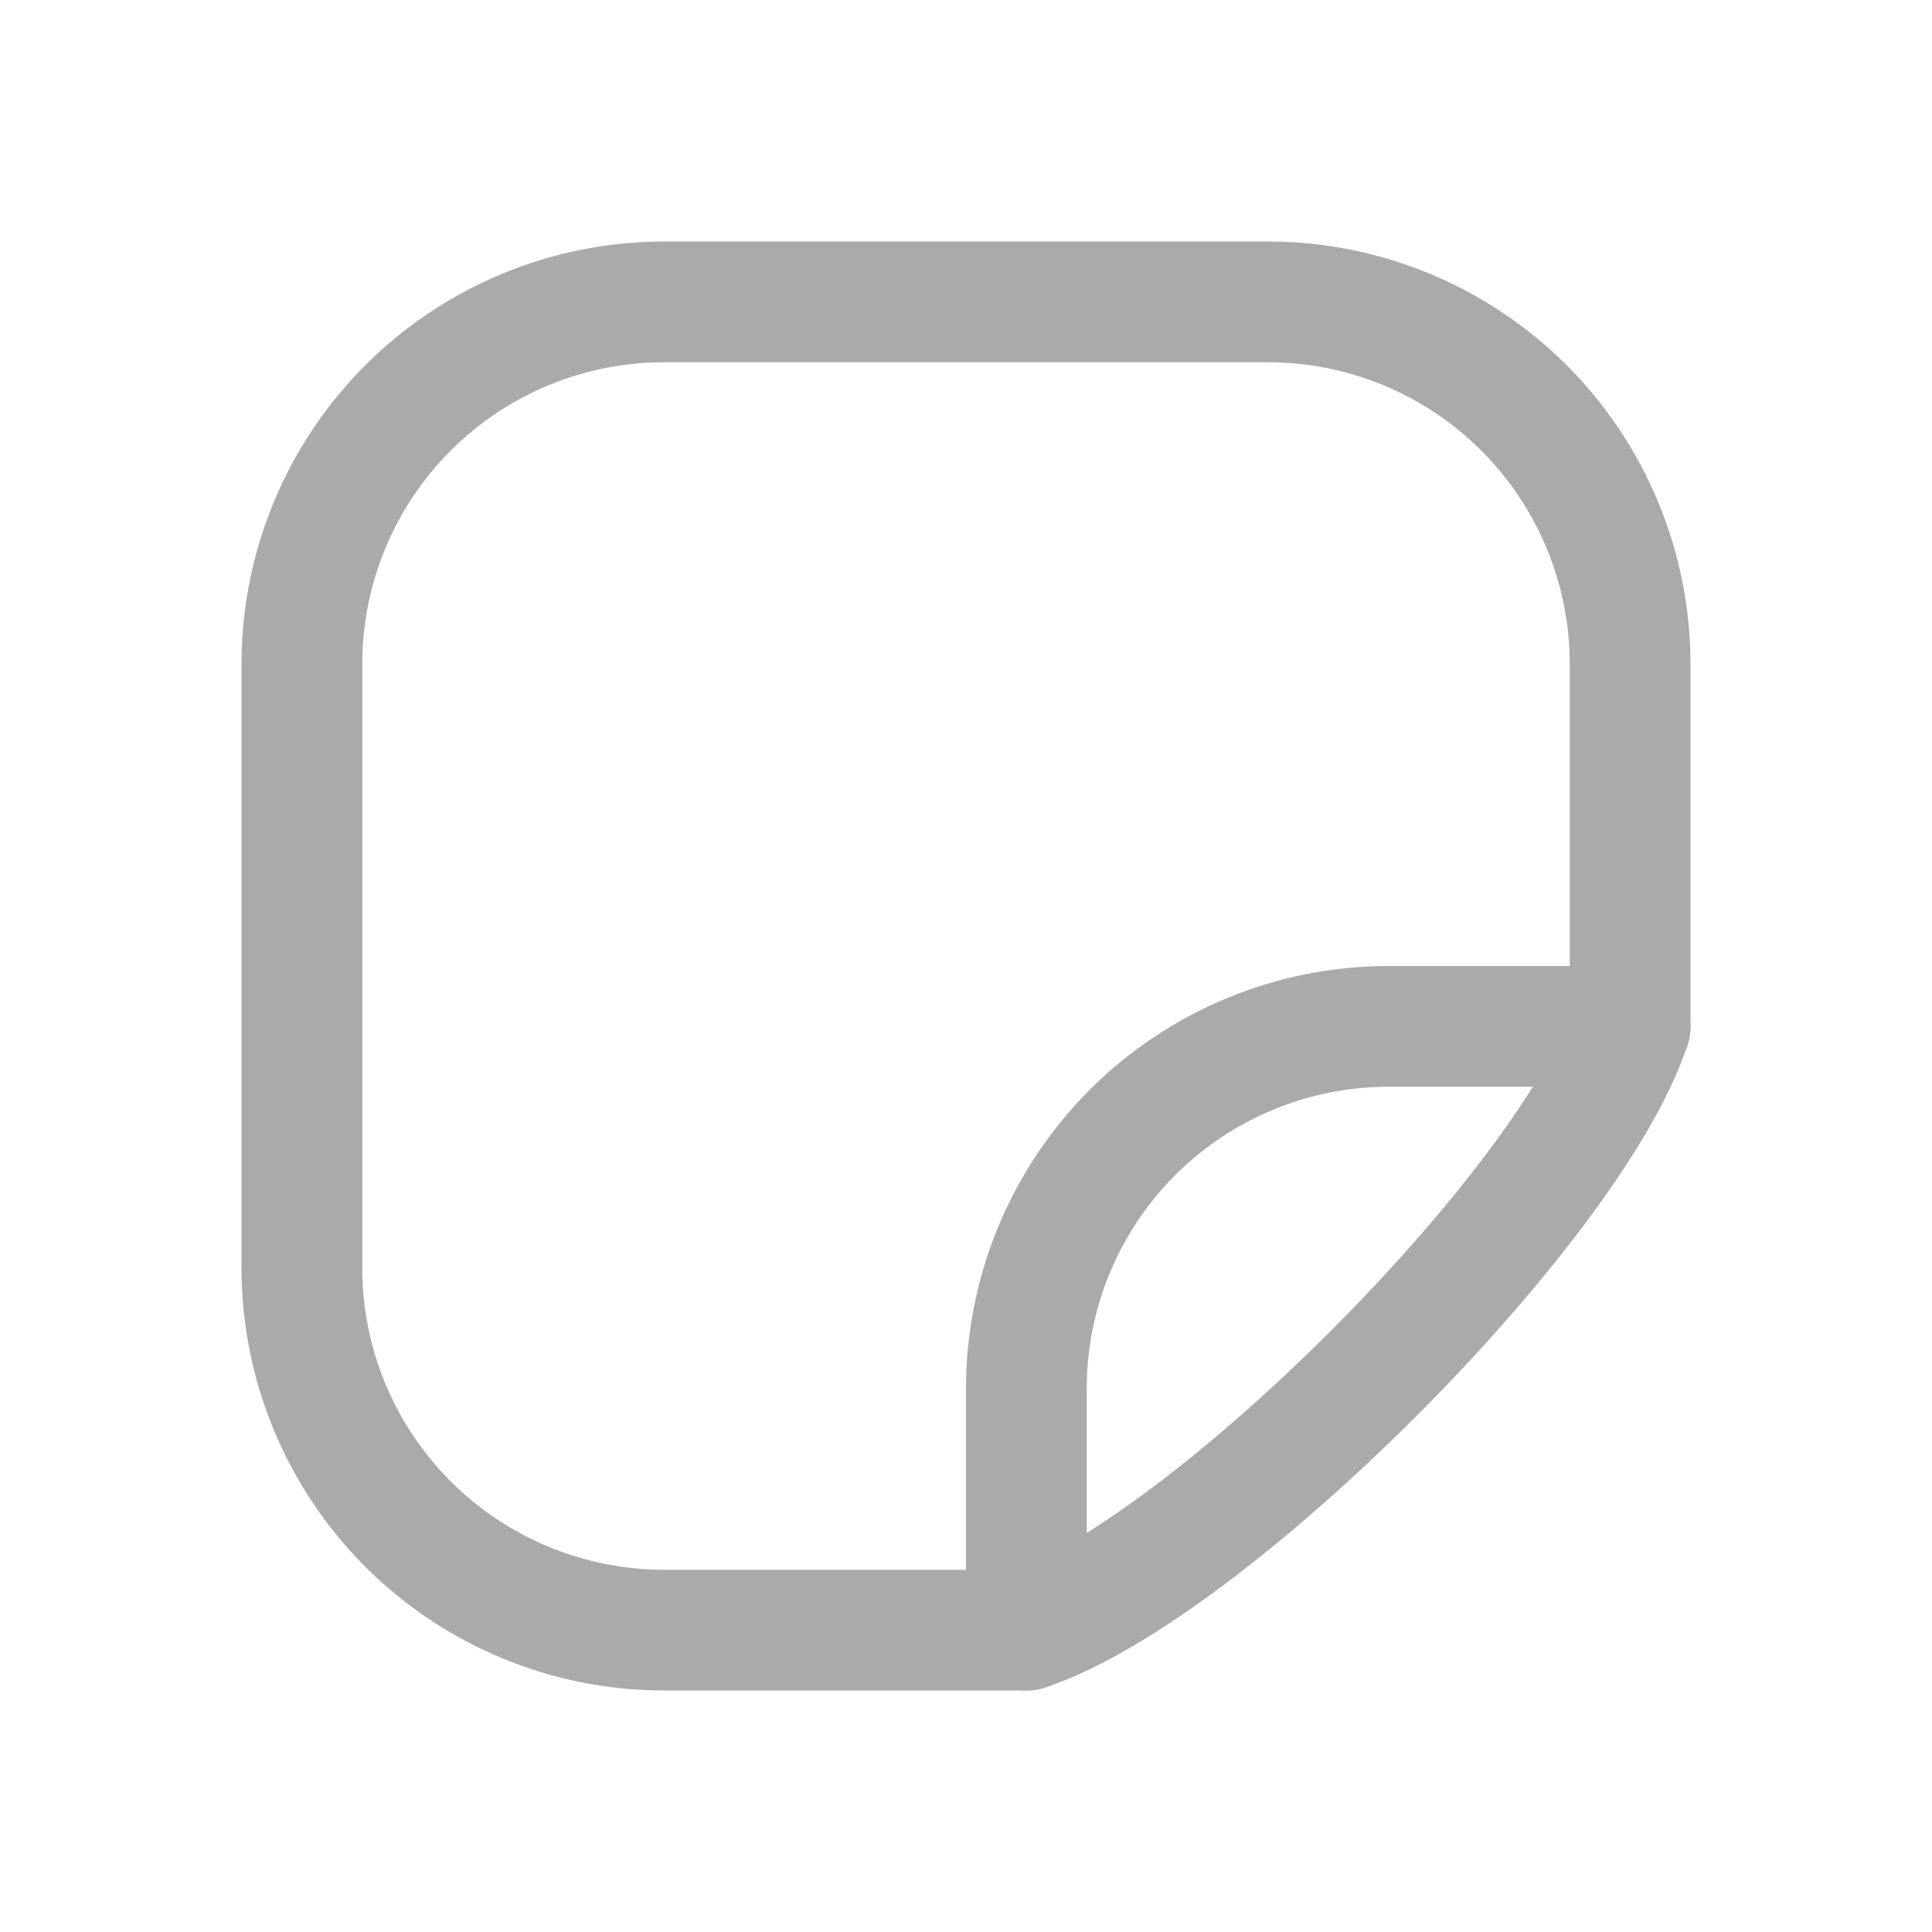
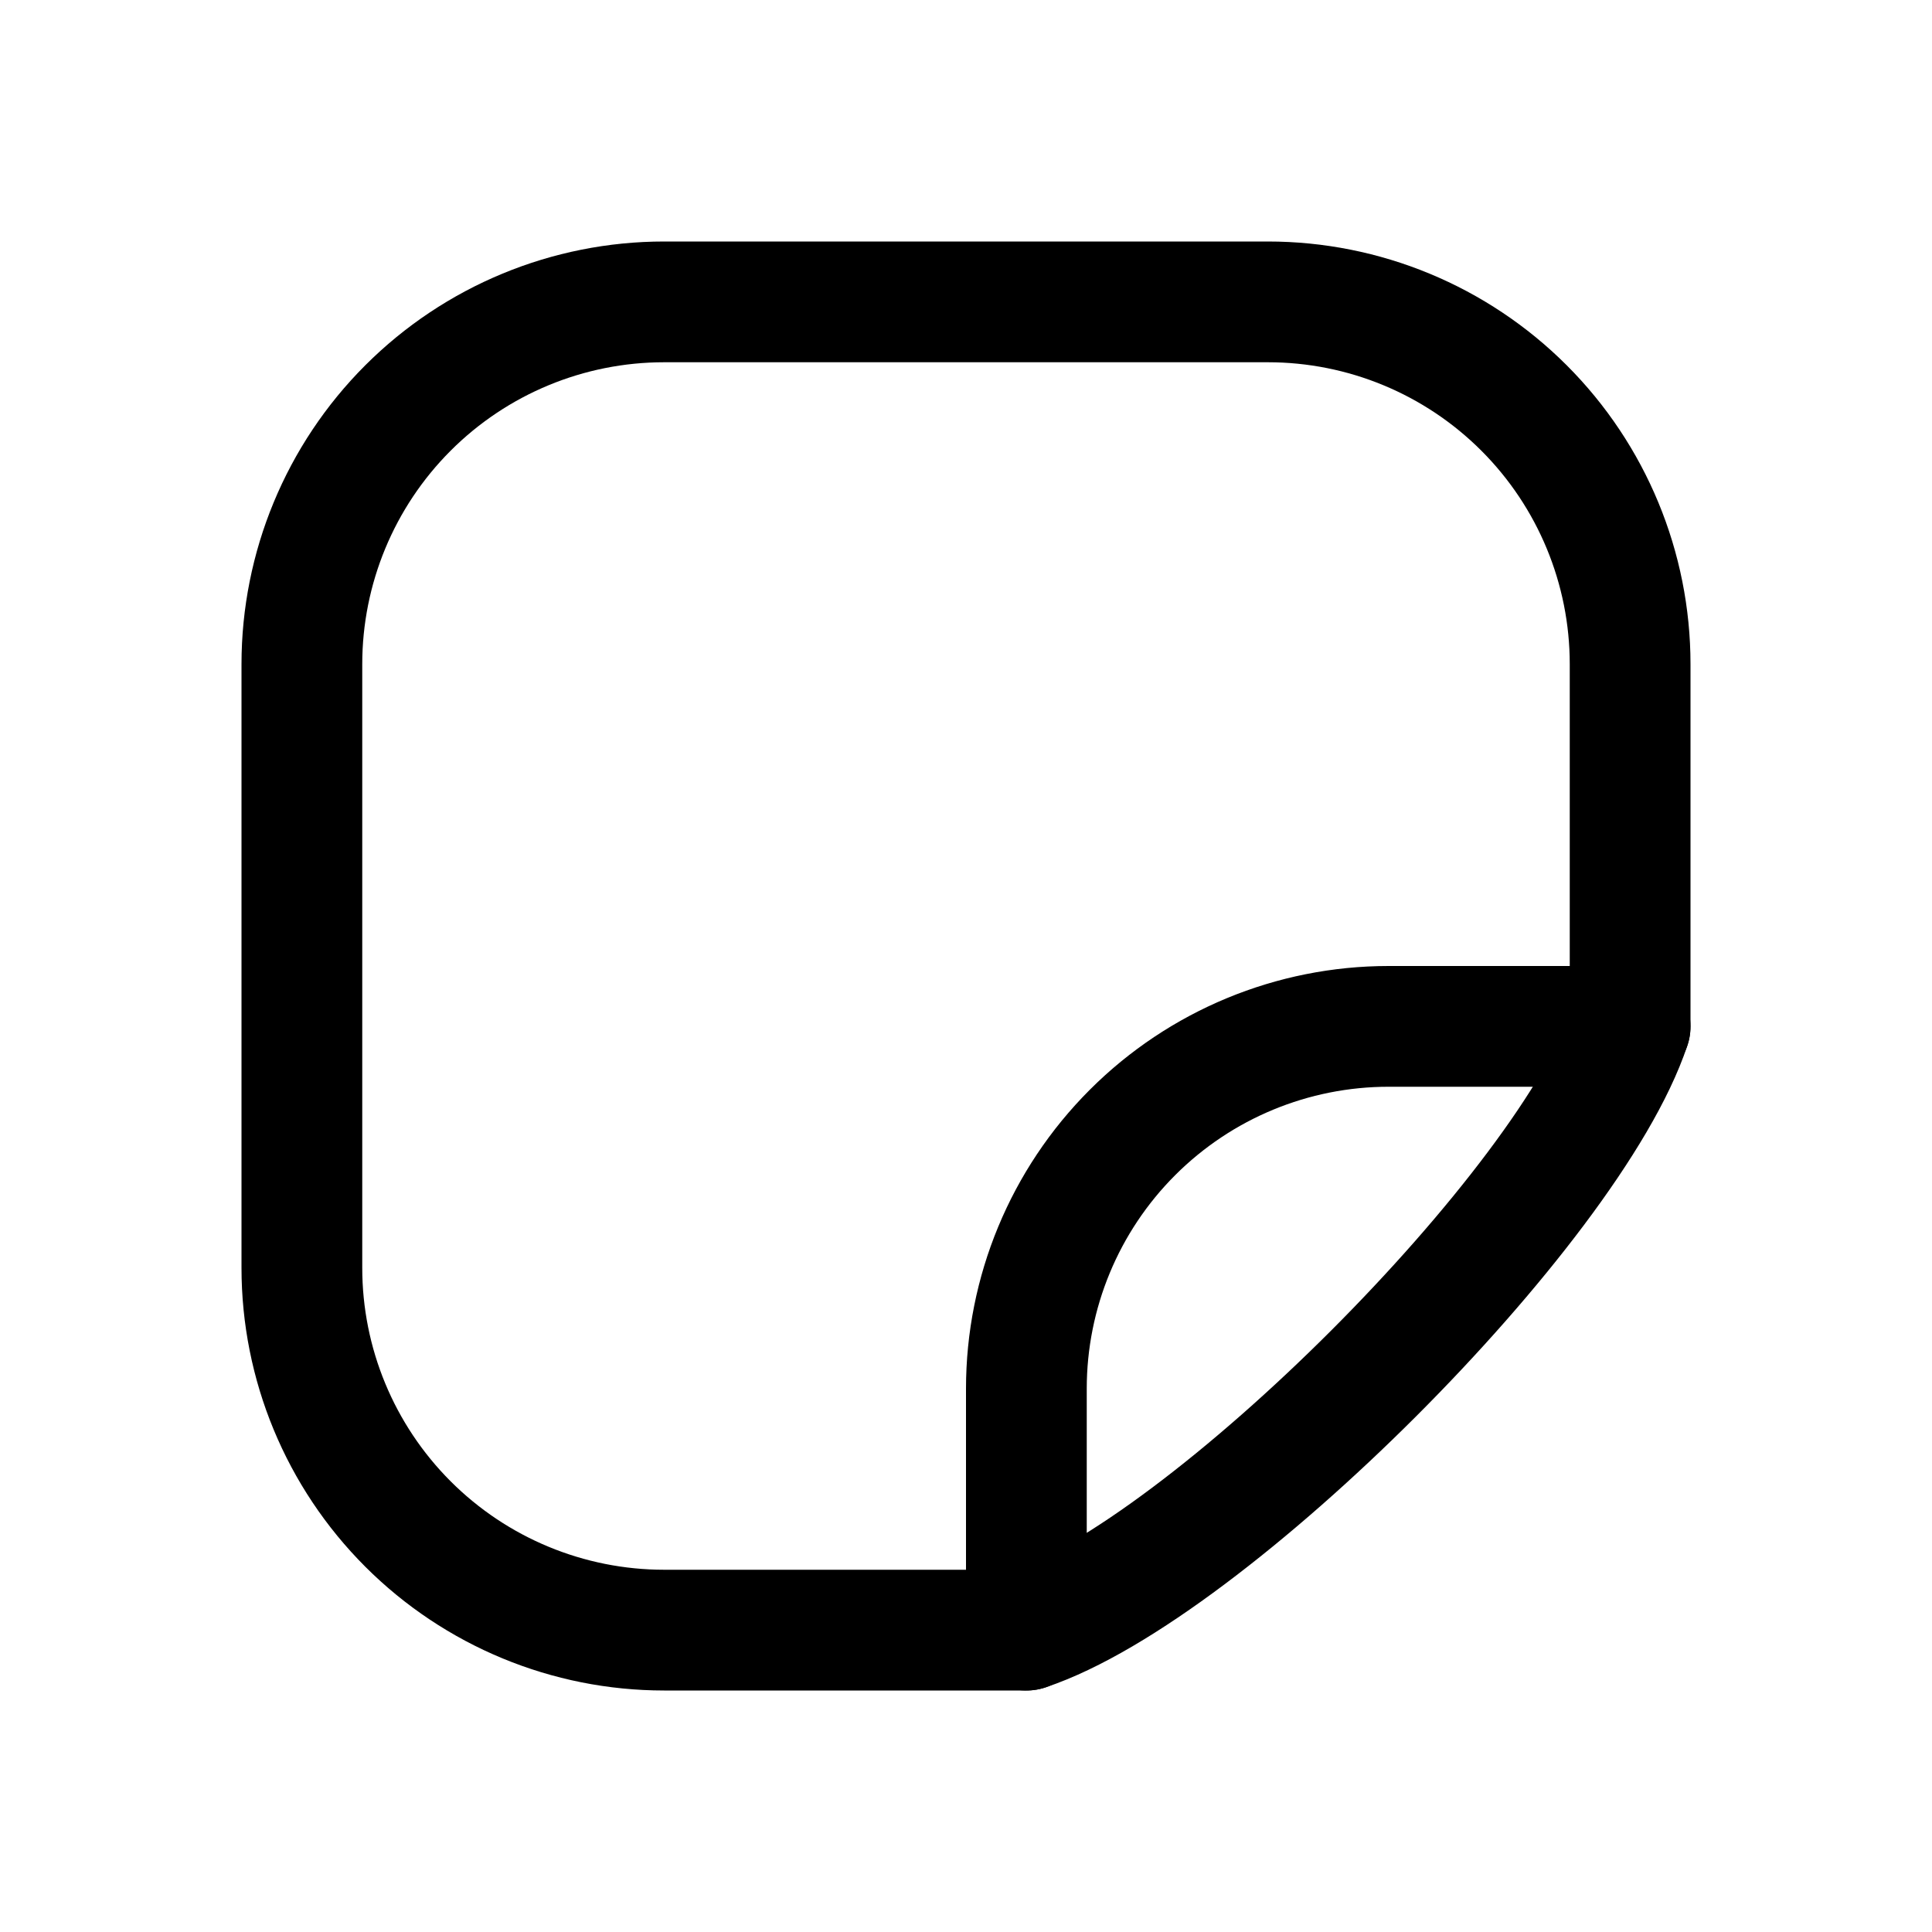
- <svg xmlns="http://www.w3.org/2000/svg" width="32" height="32" viewBox="0 0 32 32" fill="none">
-   <path d="M17 27H11C9.409 27 7.883 26.368 6.757 25.243C5.632 24.117 5 22.591 5 21V11C5 9.409 5.632 7.883 6.757 6.757C7.883 5.632 9.409 5 11 5H21C22.591 5 24.117 5.632 25.243 6.757C26.368 7.883 27 9.409 27 11V17C26 20 20 26 17 27Z" stroke="#AAAAAA" stroke-width="2" stroke-linecap="round" stroke-linejoin="round" />
-   <path d="M17 27V23C17 21.409 17.632 19.883 18.757 18.757C19.883 17.632 21.409 17 23 17H27" stroke="#AAAAAA" stroke-width="2" stroke-linecap="round" stroke-linejoin="round" />
+ <svg xmlns="http://www.w3.org/2000/svg" width="24" height="24" viewBox="0 0 24 24" fill="none">
+   <path d="M12.75 20.25H8.25C7.057 20.25 5.912 19.776 5.068 18.932C4.224 18.088 3.75 16.944 3.75 15.75V8.25C3.75 7.057 4.224 5.912 5.068 5.068C5.912 4.224 7.057 3.75 8.25 3.75H15.75C16.944 3.75 18.088 4.224 18.932 5.068C19.776 5.912 20.25 7.057 20.25 8.25V12.75C19.5 15 15 19.5 12.75 20.25Z" stroke="black" stroke-width="1.5" stroke-linecap="round" stroke-linejoin="round" />
+   <path d="M12.75 20.25V17.25C12.75 16.056 13.224 14.912 14.068 14.068C14.912 13.224 16.056 12.75 17.25 12.75H20.25" stroke="black" stroke-width="1.5" stroke-linecap="round" stroke-linejoin="round" />
</svg>
